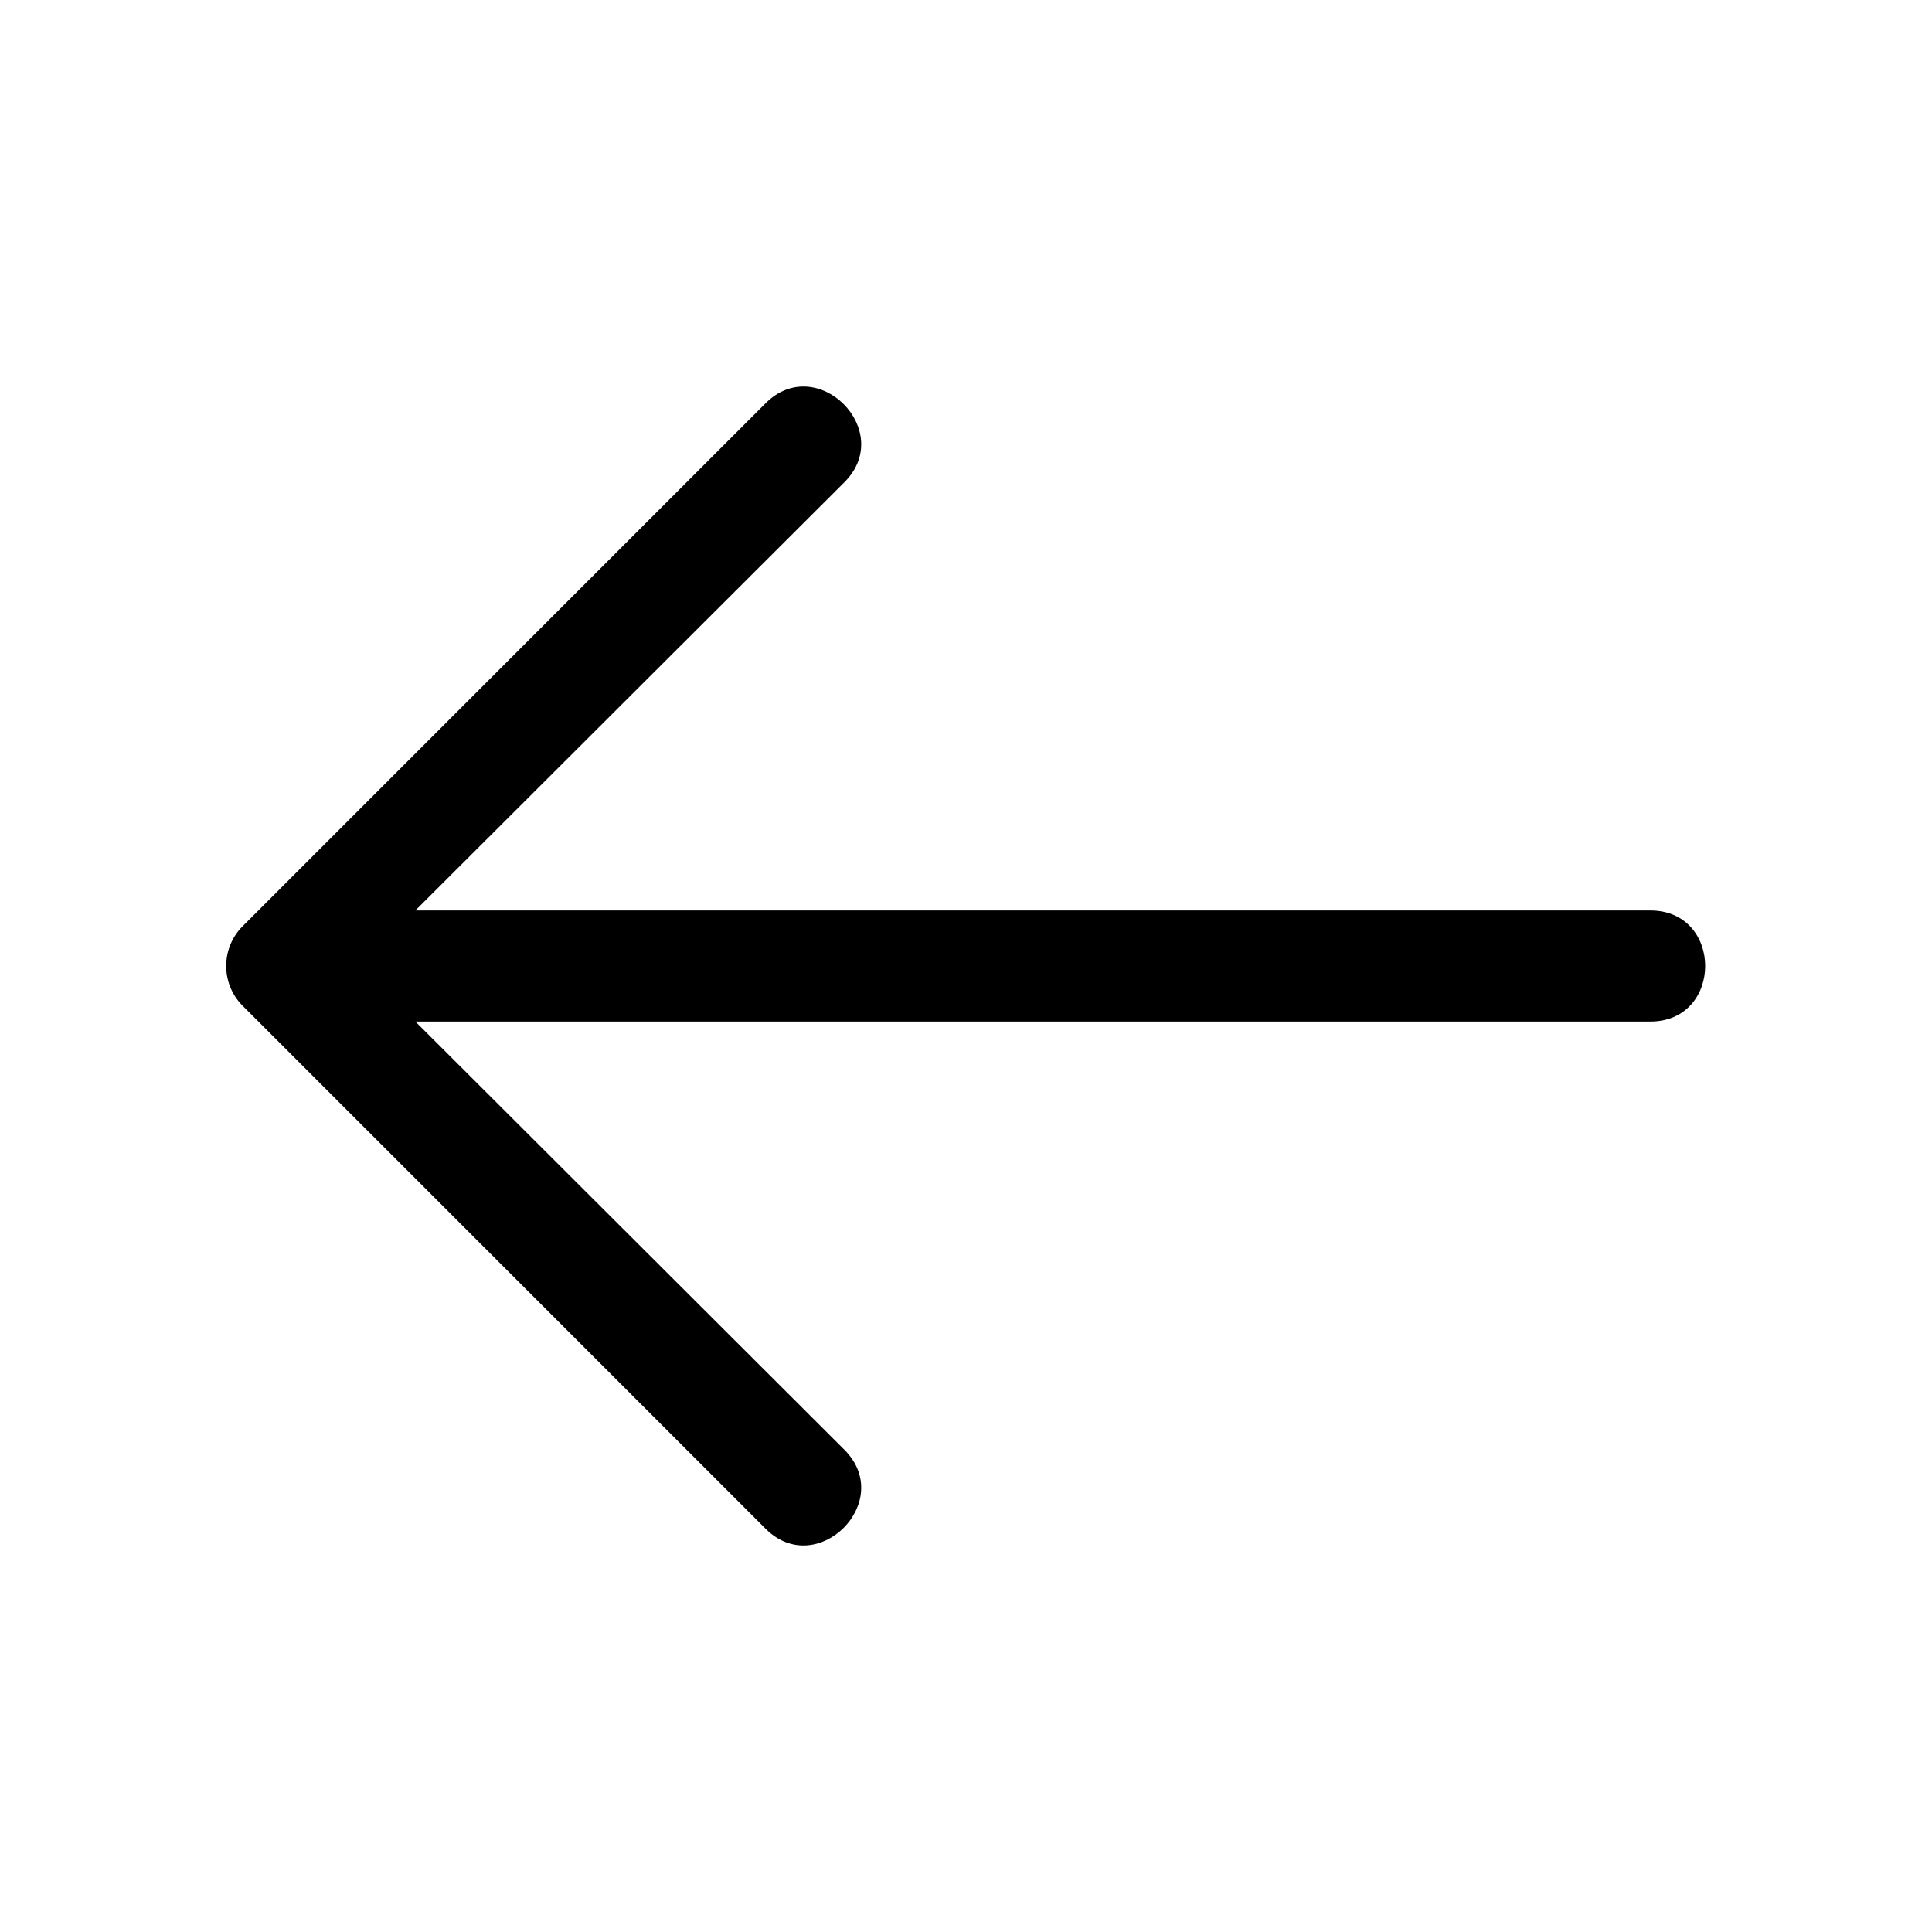
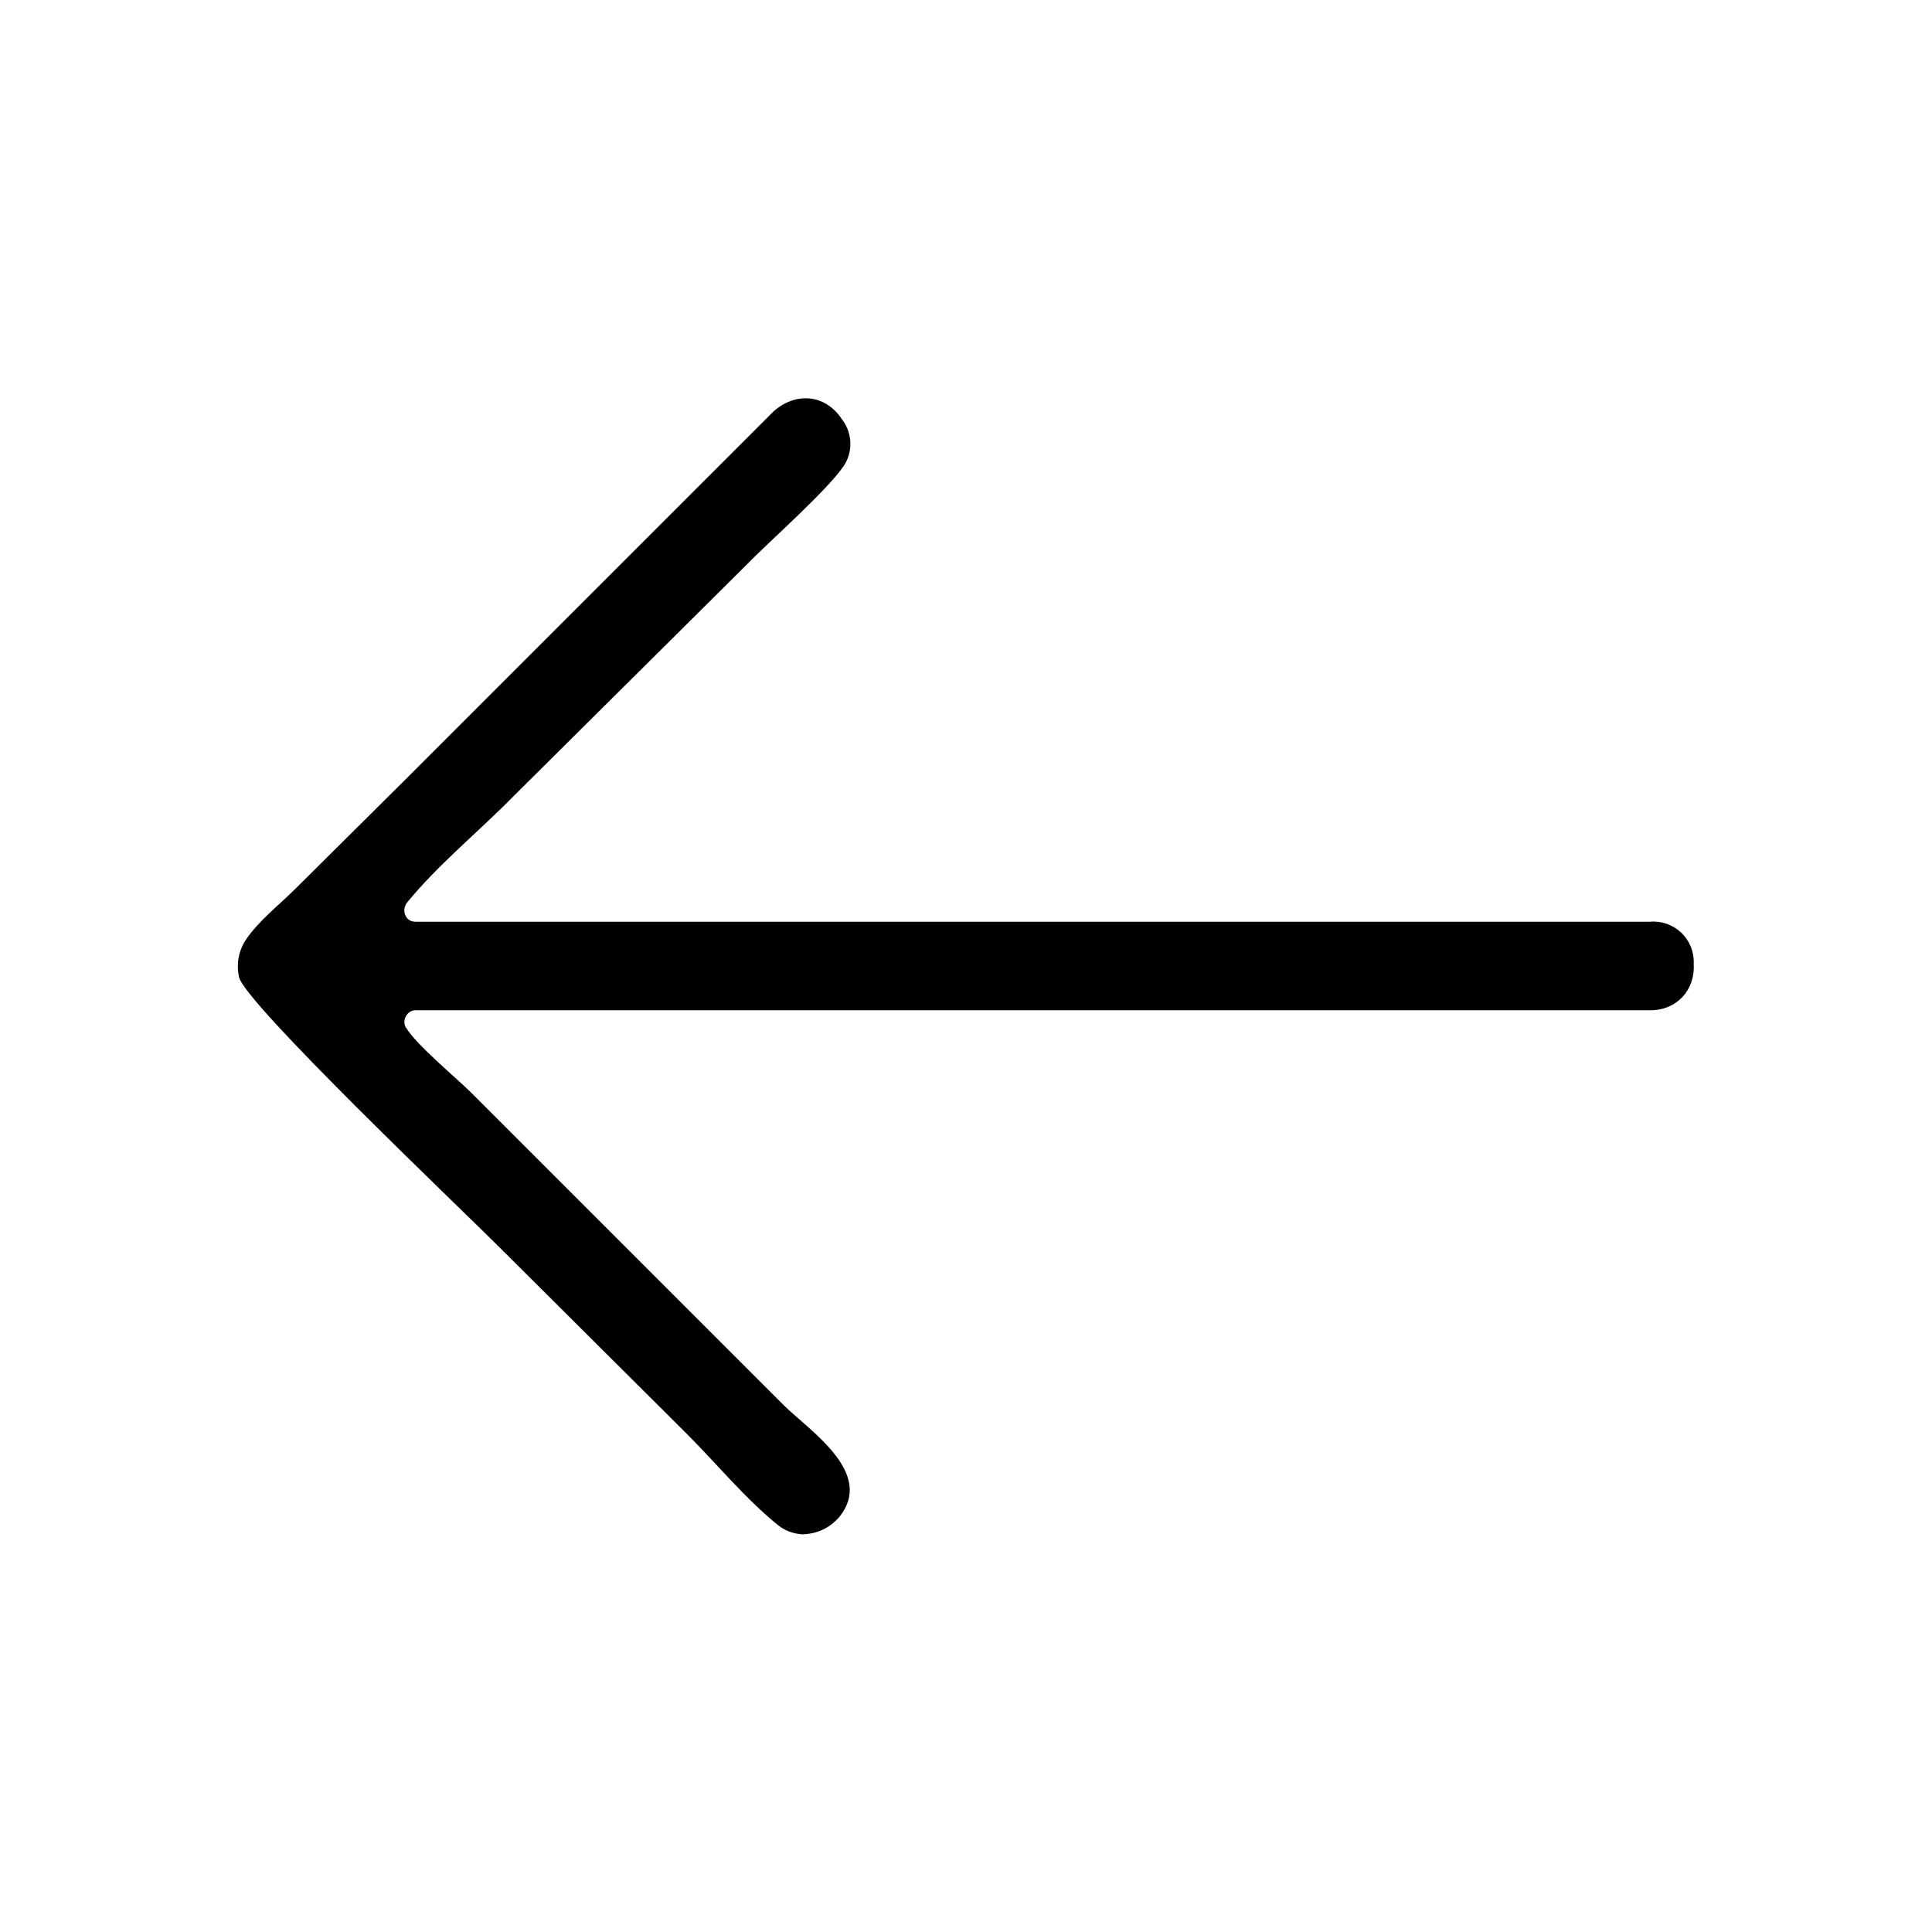
<svg xmlns="http://www.w3.org/2000/svg" fill="currentColor" viewBox="0 0 24 24">
-   <path fill-rule="evenodd" d="M9.51 5.01c.64-.64 1.62.34.98.98l-5.33 5.32H20.5c.91 0 .91 1.38 0 1.38H5.16l5.33 5.32c.64.64-.34 1.62-.98.98l-6.5-6.5a.7.7 0 0 1 0-.98Z" />
+   <path fill-rule="evenodd" d="M9.61 5.11 5.07 9.65l-1.4 1.39c-.2.2-.46.4-.62.64a.6.6 0 0 0-.08.46c.08.33 2.75 2.87 3.23 3.35l2.33 2.32c.37.37.73.81 1.14 1.14q.13.1.3.11.28-.01.46-.22c.43-.54-.35-1.05-.69-1.38l-3.88-3.88c-.19-.19-.69-.6-.82-.82-.05-.09.02-.21.12-.21H20.5c.33 0 .56-.25.54-.58a.5.5 0 0 0-.54-.52H5.16q-.06 0-.1-.04-.07-.09-.01-.19c.39-.48.91-.9 1.34-1.34L9.29 7c.26-.27 1.07-.98 1.22-1.26a.5.5 0 0 0-.05-.53c-.21-.32-.58-.34-.85-.1" />
</svg>
